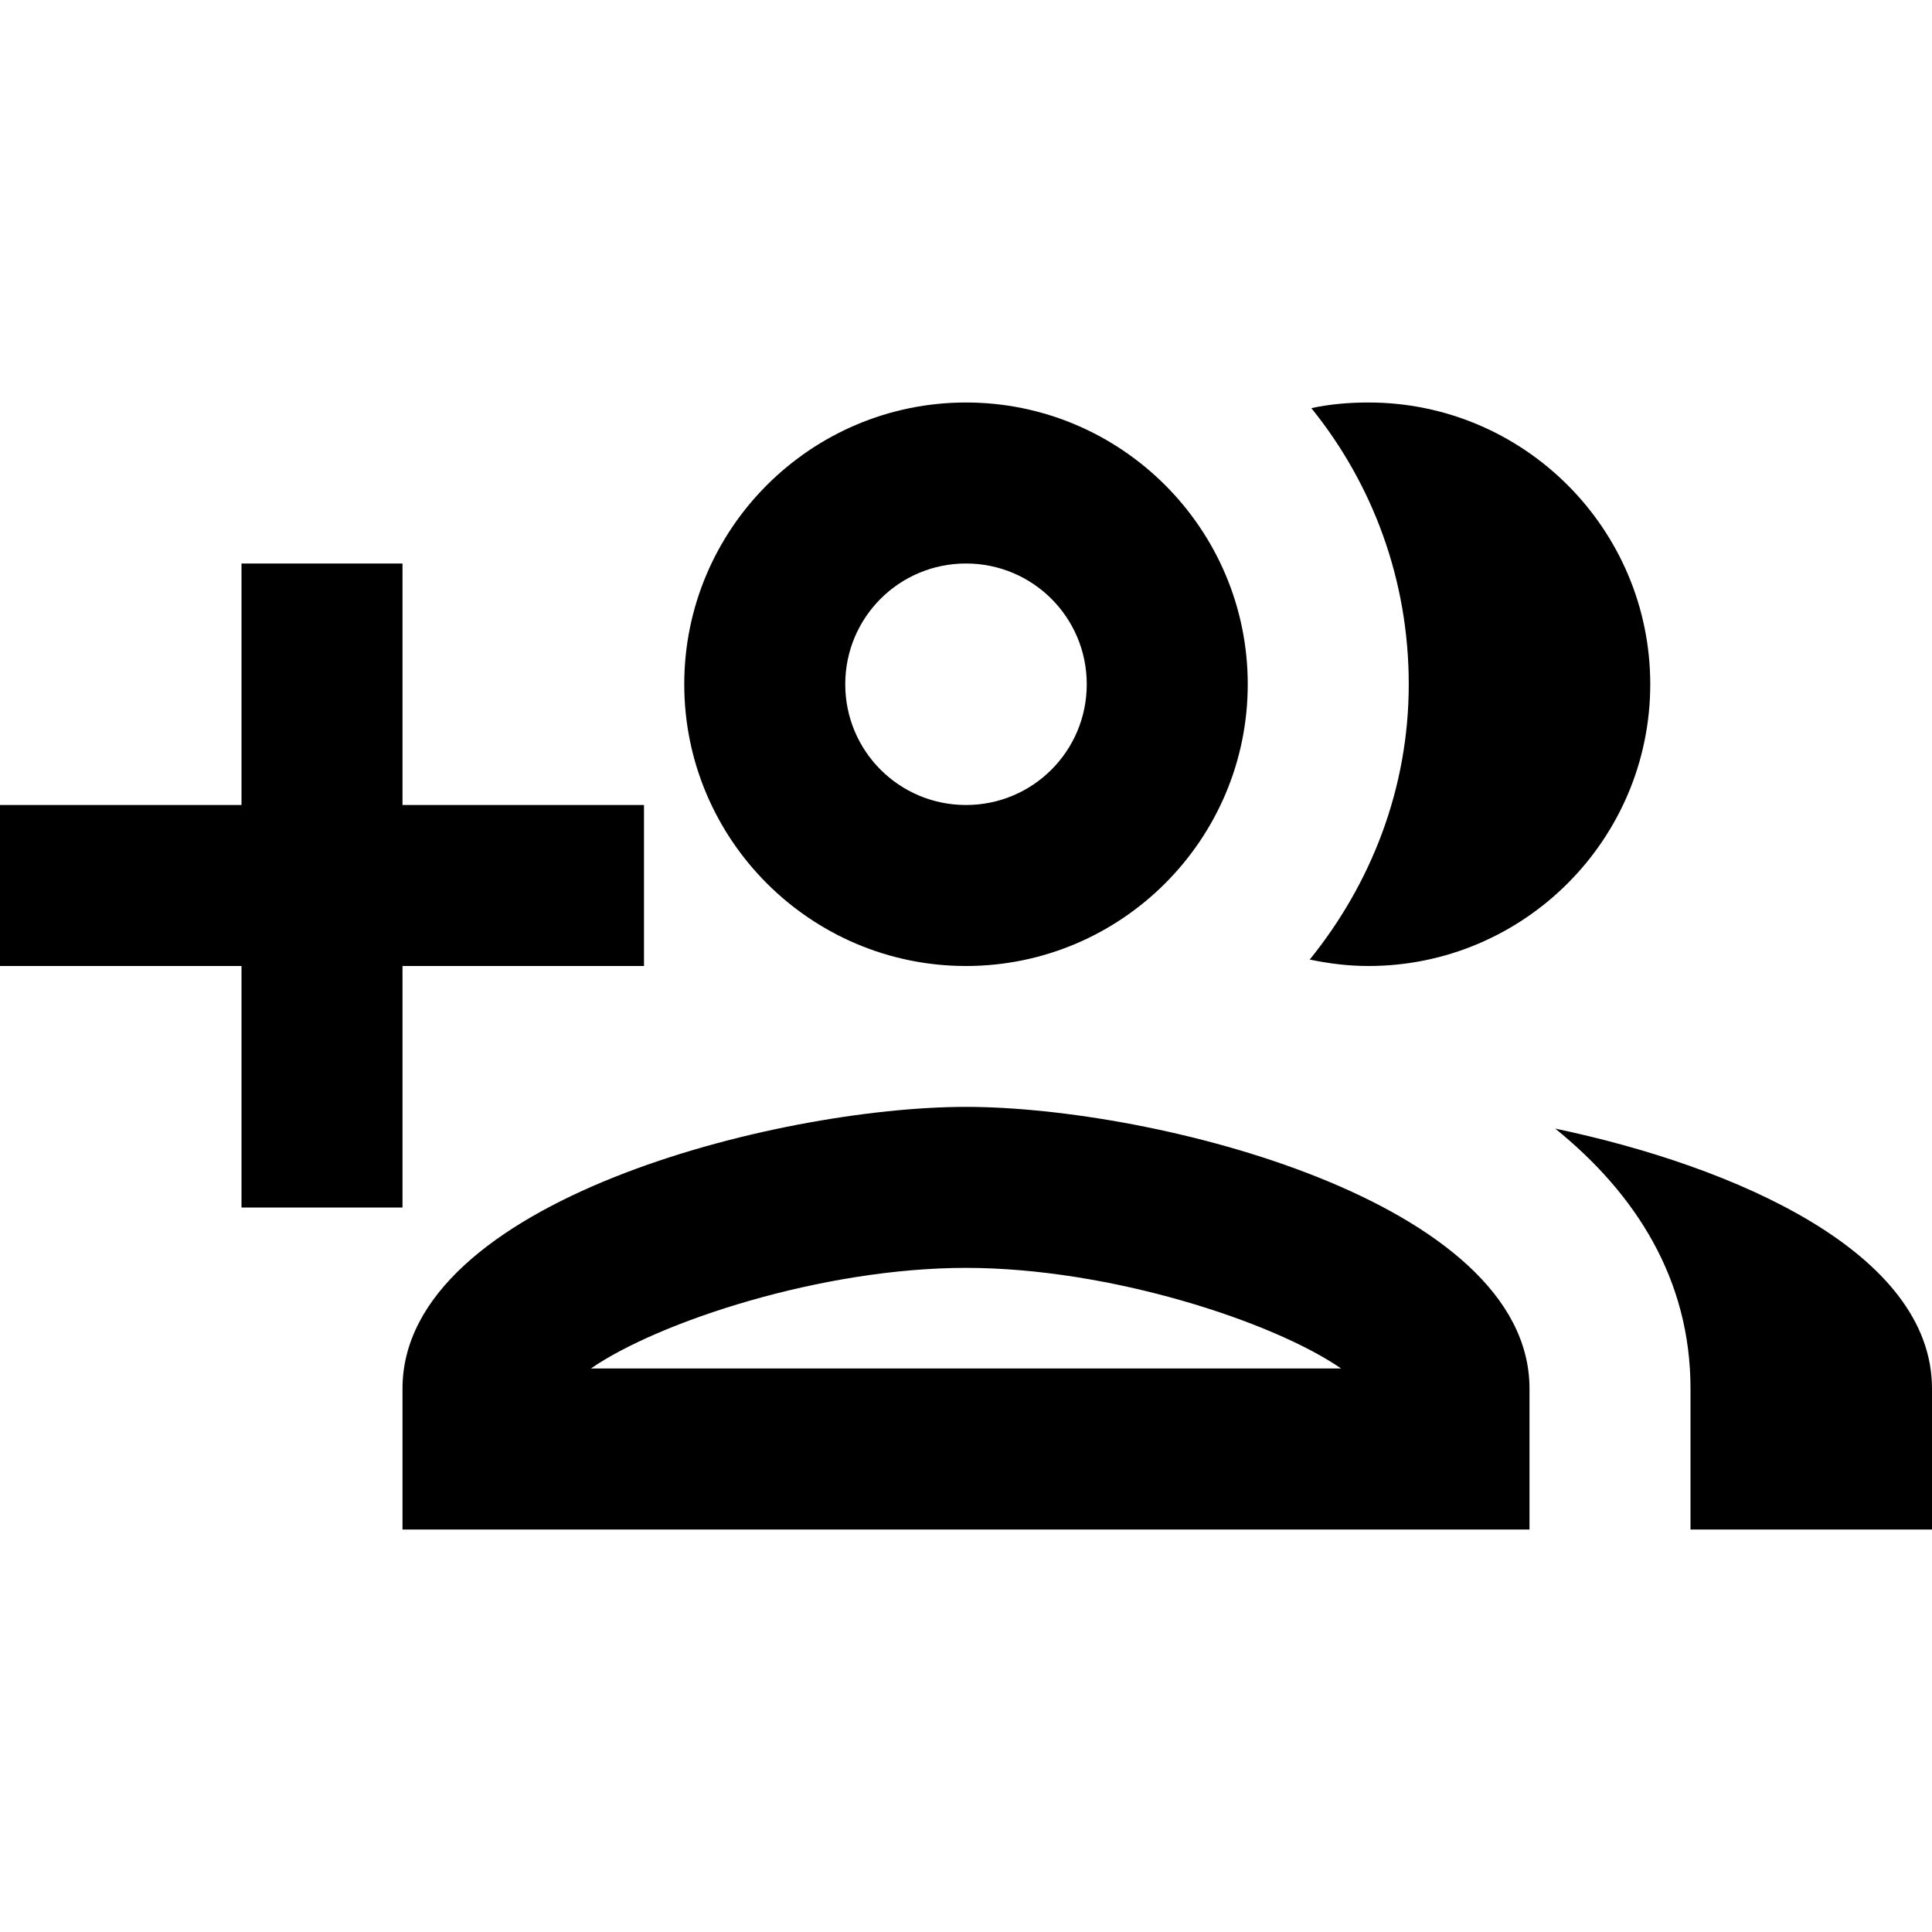
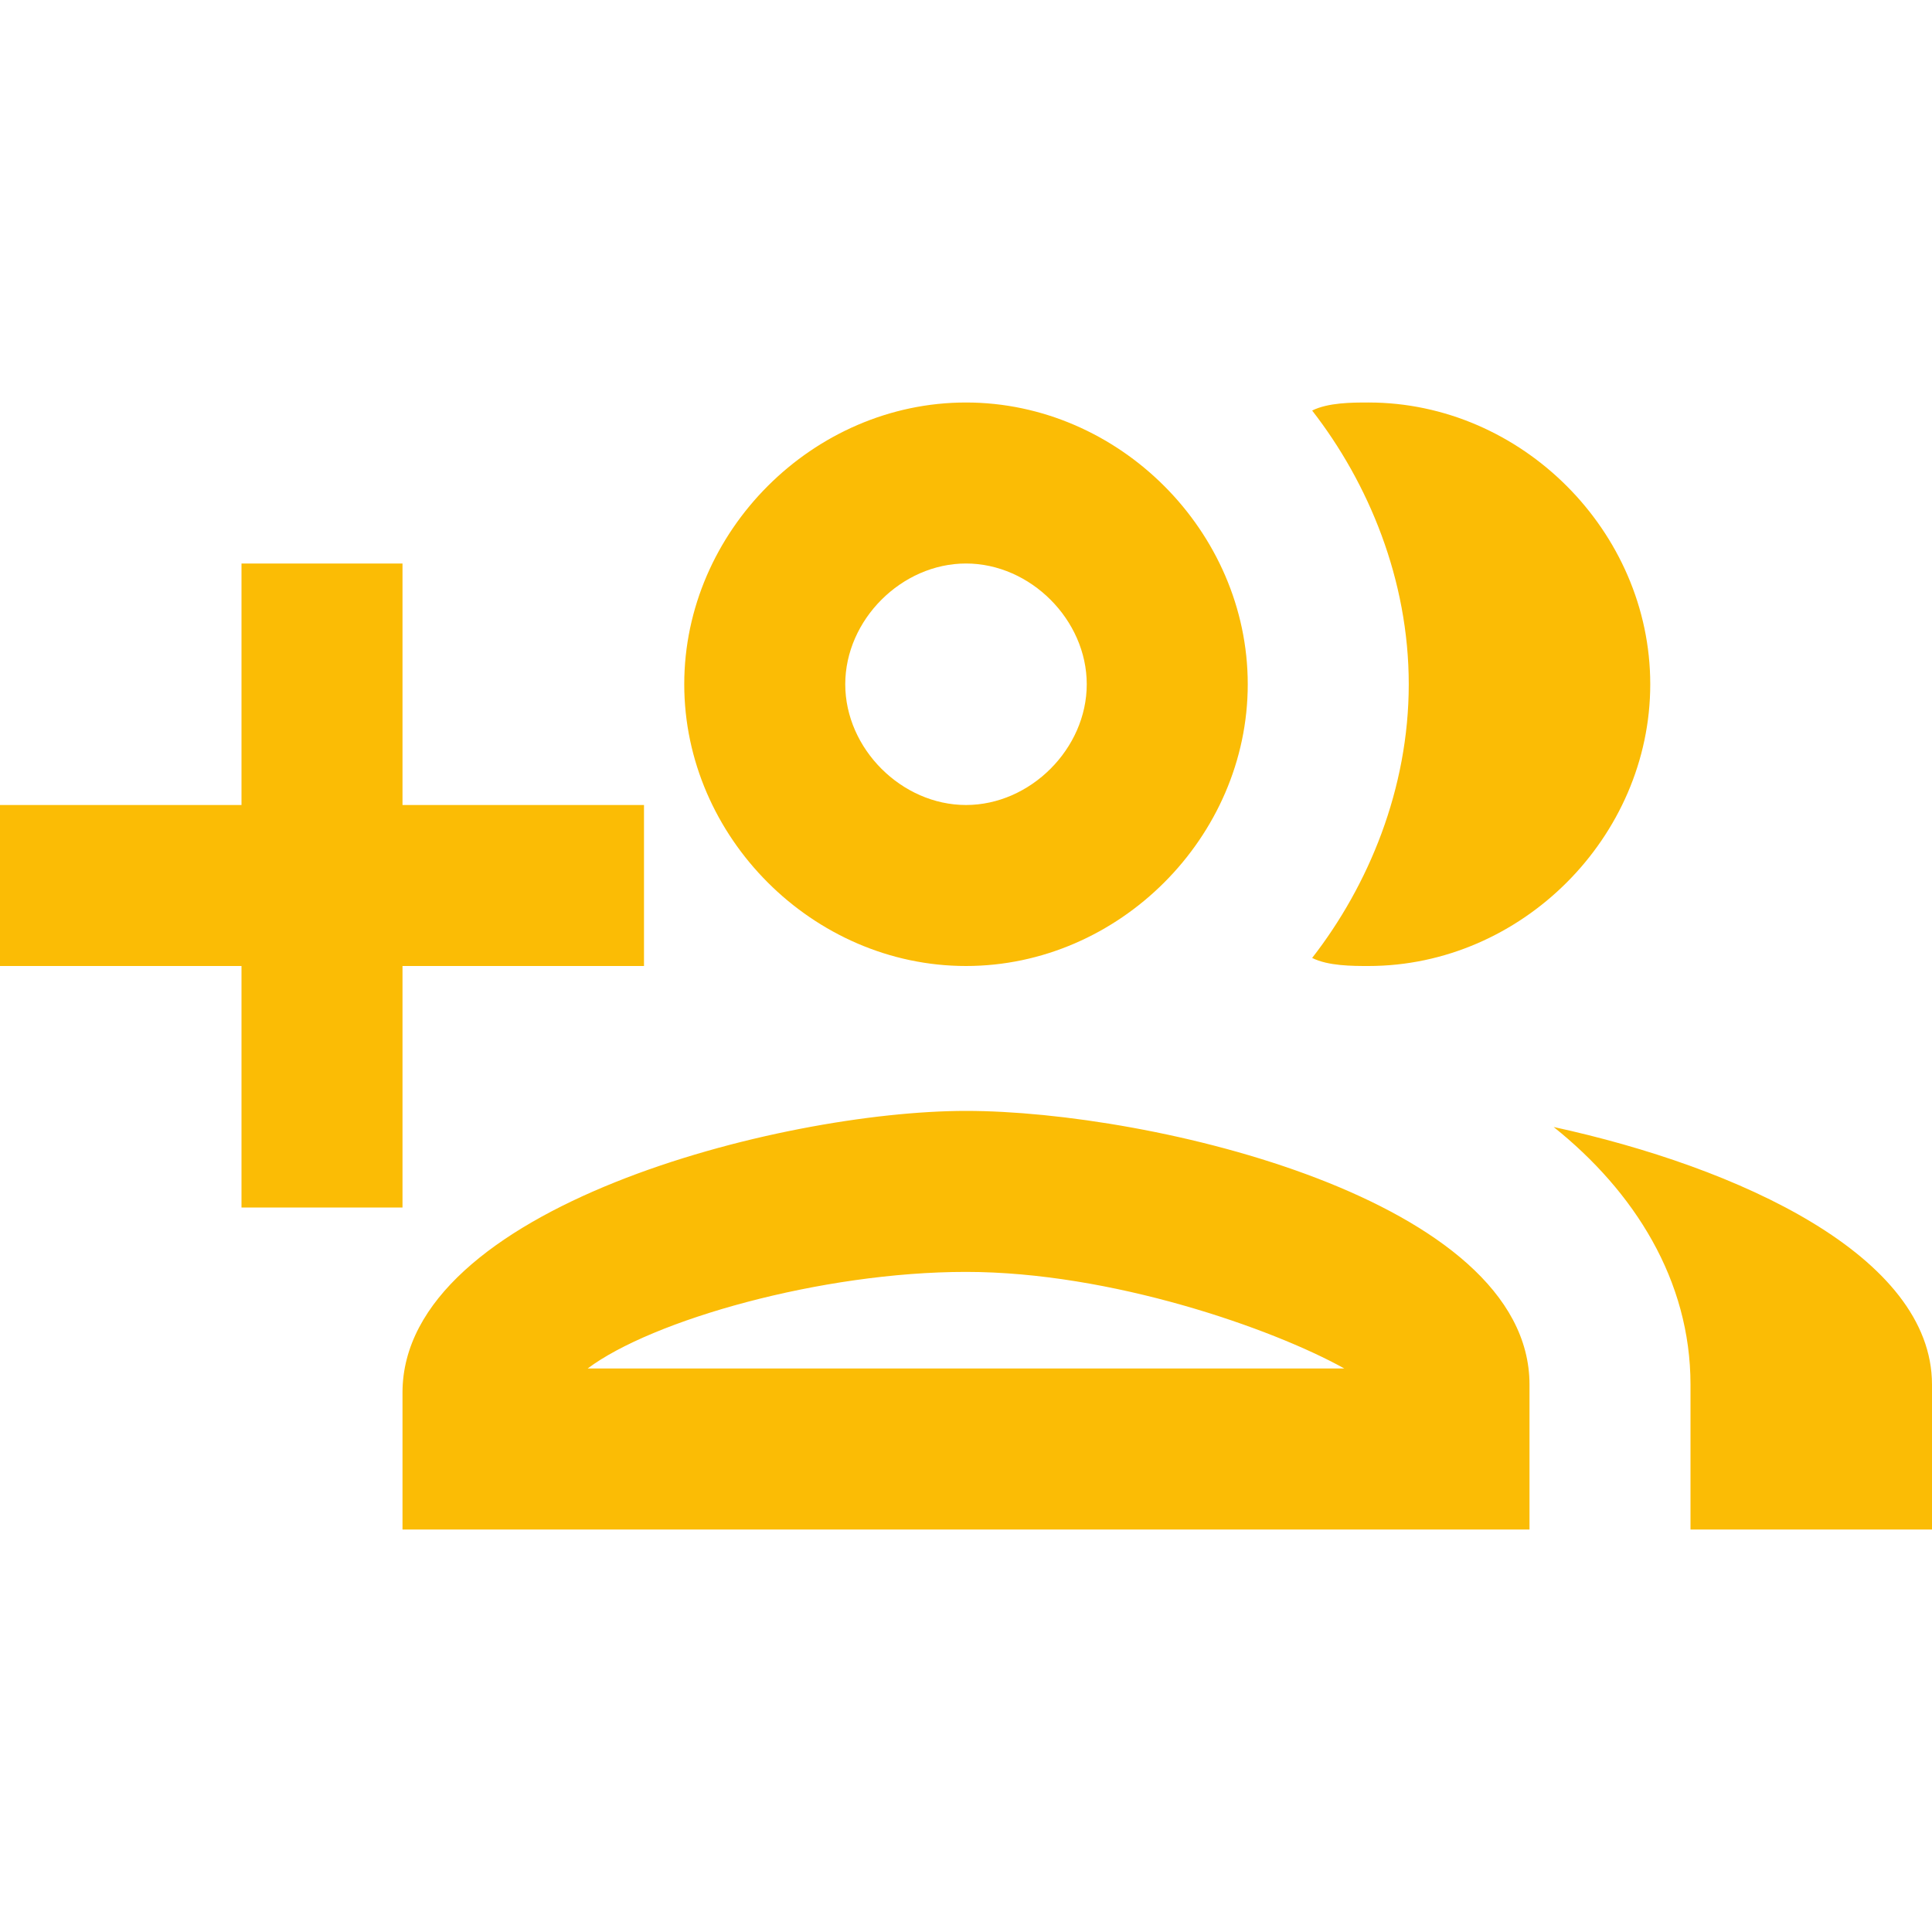
- <svg xmlns="http://www.w3.org/2000/svg" width="24" height="24" viewBox="0 0 24 24" fill="none">
-   <path d="M5 15V12H8V10H5V7H3V10H0V12H3V15H5ZM12 13.75C9.66 13.75 5 14.92 5 17.25V19H19V17.25C19 14.92 14.34 13.75 12 13.75ZM7.34 17C8.18 16.42 10.21 15.75 12 15.75C13.79 15.75 15.82 16.42 16.66 17H7.34ZM12 12C13.93 12 15.5 10.43 15.5 8.5C15.5 6.57 13.93 5 12 5C10.07 5 8.5 6.57 8.5 8.5C8.5 10.43 10.07 12 12 12ZM12 7C12.83 7 13.5 7.67 13.5 8.5C13.5 9.33 12.83 10 12 10C11.17 10 10.5 9.33 10.5 8.5C10.5 7.67 11.17 7 12 7ZM17 12C18.93 12 20.5 10.43 20.5 8.5C20.5 6.57 18.93 5 17 5C16.76 5 16.52 5.02 16.29 5.07C17.05 6.01 17.5 7.2 17.5 8.5C17.5 9.8 17.03 10.98 16.27 11.92C16.51 11.97 16.75 12 17 12ZM19.32 14.02C20.32 14.83 21 15.89 21 17.25V19H24V17.25C24 15.56 21.56 14.49 19.32 14.02Z" fill="black" />
+ <svg xmlns="http://www.w3.org/2000/svg" version="1.1" id="Layer_1" x="0px" y="0px" viewBox="0 0 24 24" style="enable-background:new 0 0 24 24;" xml:space="preserve">
+   <style type="text/css">
+ 	.st0{fill:#FBBC05;}
+ </style>
+   <path class="st0" d="M5,15v-3h3v-2H5V7H3v3H0v2h3v3H5z M12,13.8c-2.3,0-7,1.2-7,3.5V19h14v-1.8C19,14.9,14.3,13.8,12,13.8z M7.3,17  c0.8-0.6,2.9-1.2,4.7-1.2s3.8,0.7,4.7,1.2H7.3z M12,12c1.9,0,3.5-1.6,3.5-3.5S13.9,5,12,5S8.5,6.6,8.5,8.5S10.1,12,12,12z M12,7  c0.8,0,1.5,0.7,1.5,1.5S12.8,10,12,10s-1.5-0.7-1.5-1.5S11.2,7,12,7z M17,12c1.9,0,3.5-1.6,3.5-3.5S18.9,5,17,5  c-0.2,0-0.5,0-0.7,0.1C17,6,17.5,7.2,17.5,8.5S17,11,16.3,11.9C16.5,12,16.8,12,17,12z M19.3,14c1,0.8,1.7,1.9,1.7,3.2V19h3v-1.8  C24,15.6,21.6,14.5,19.3,14z" />
</svg>
